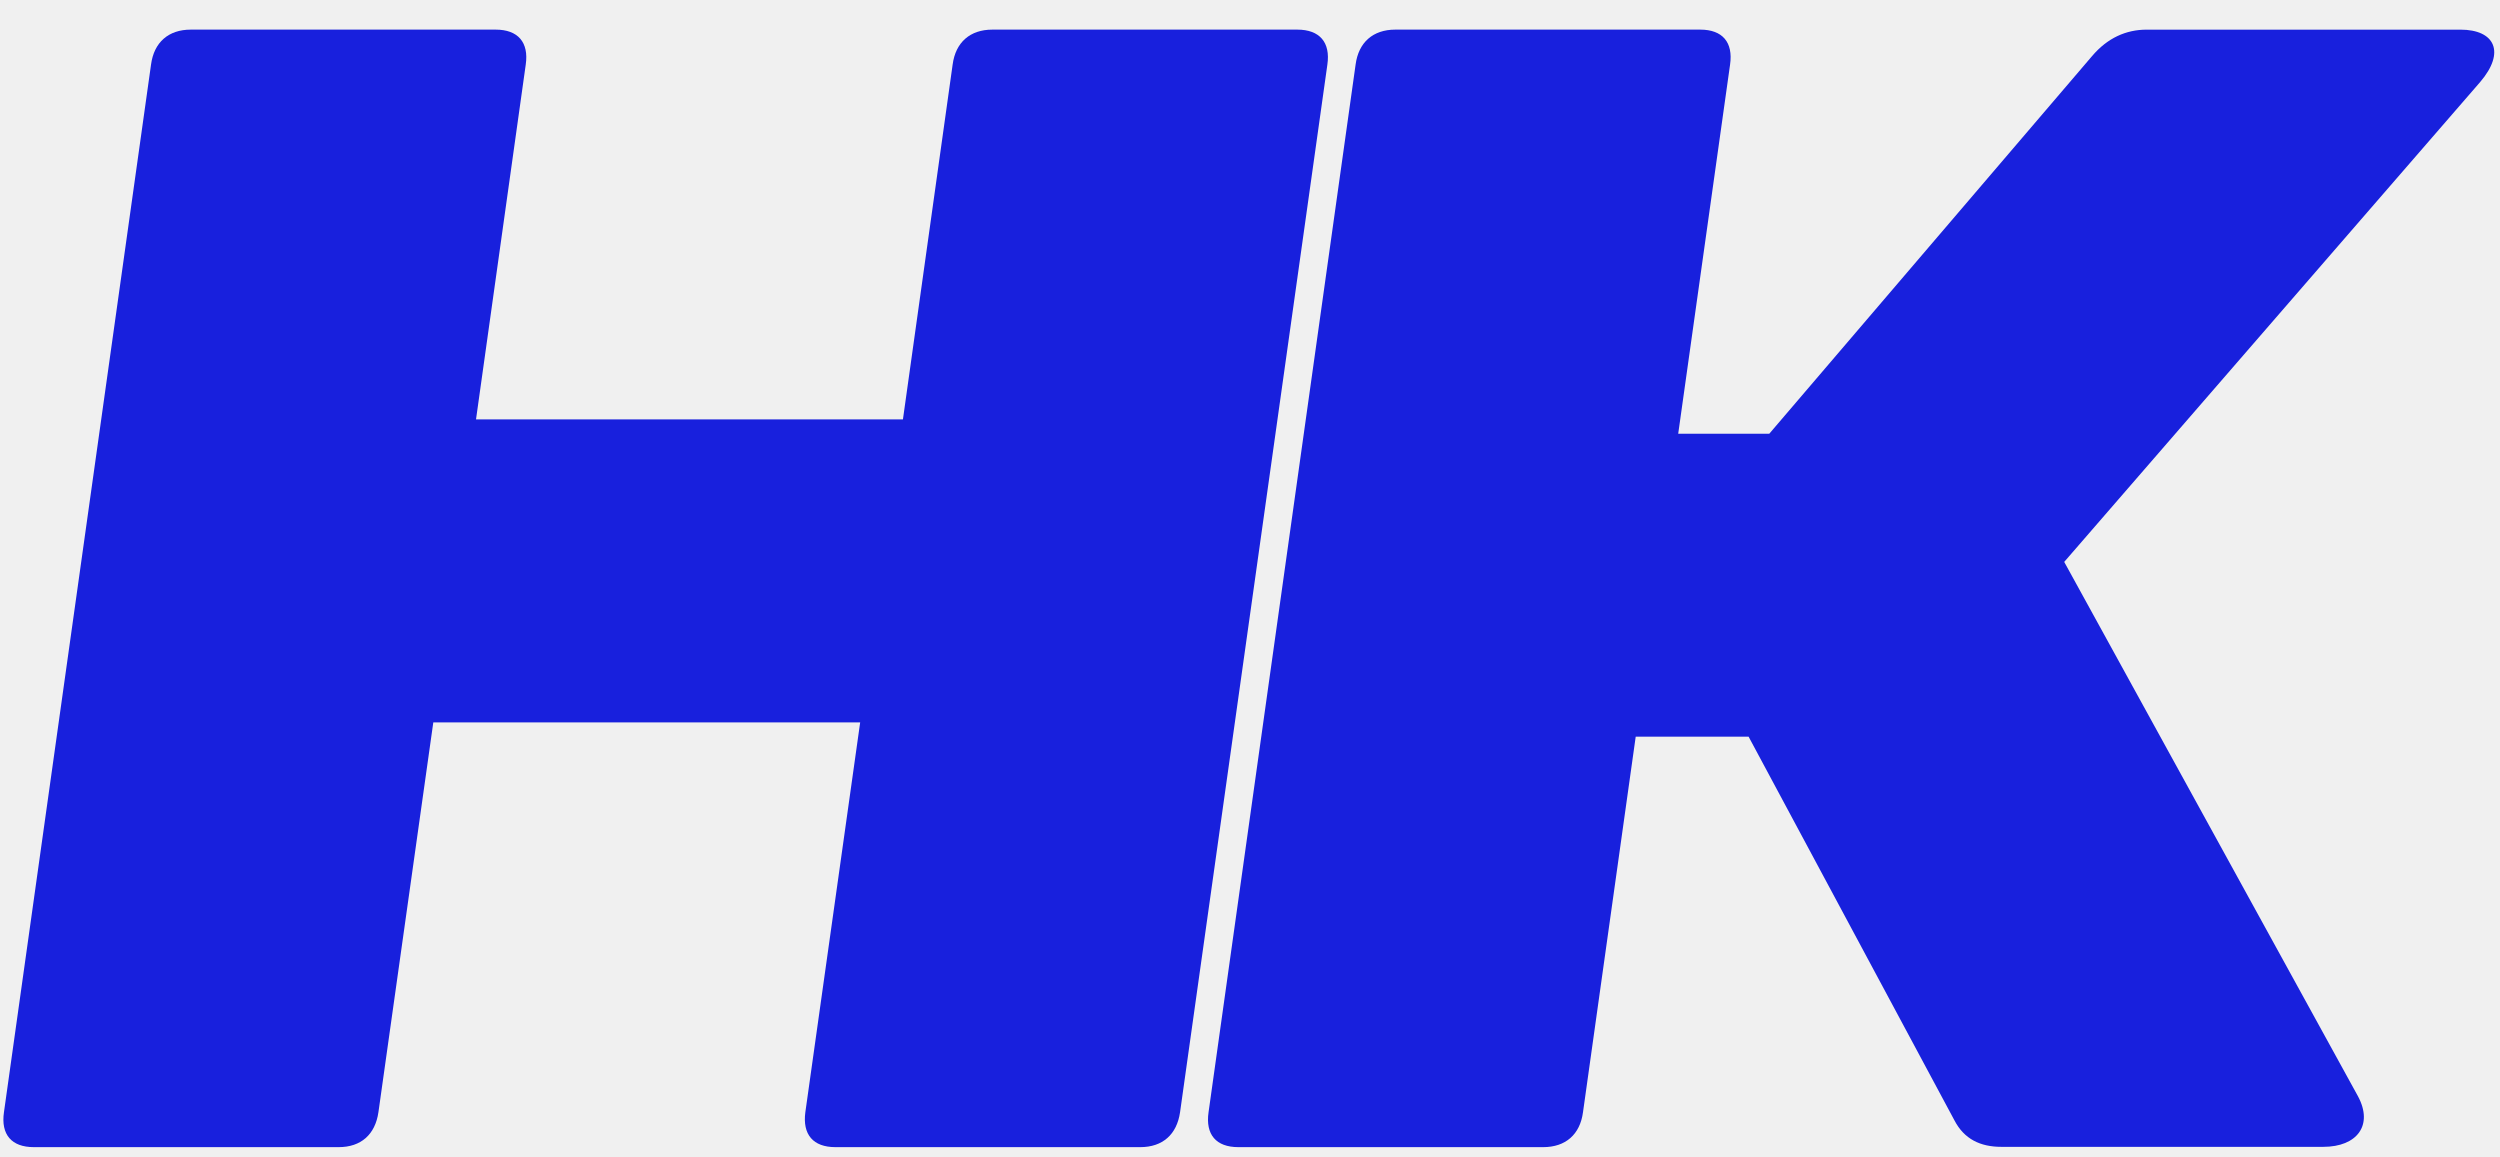
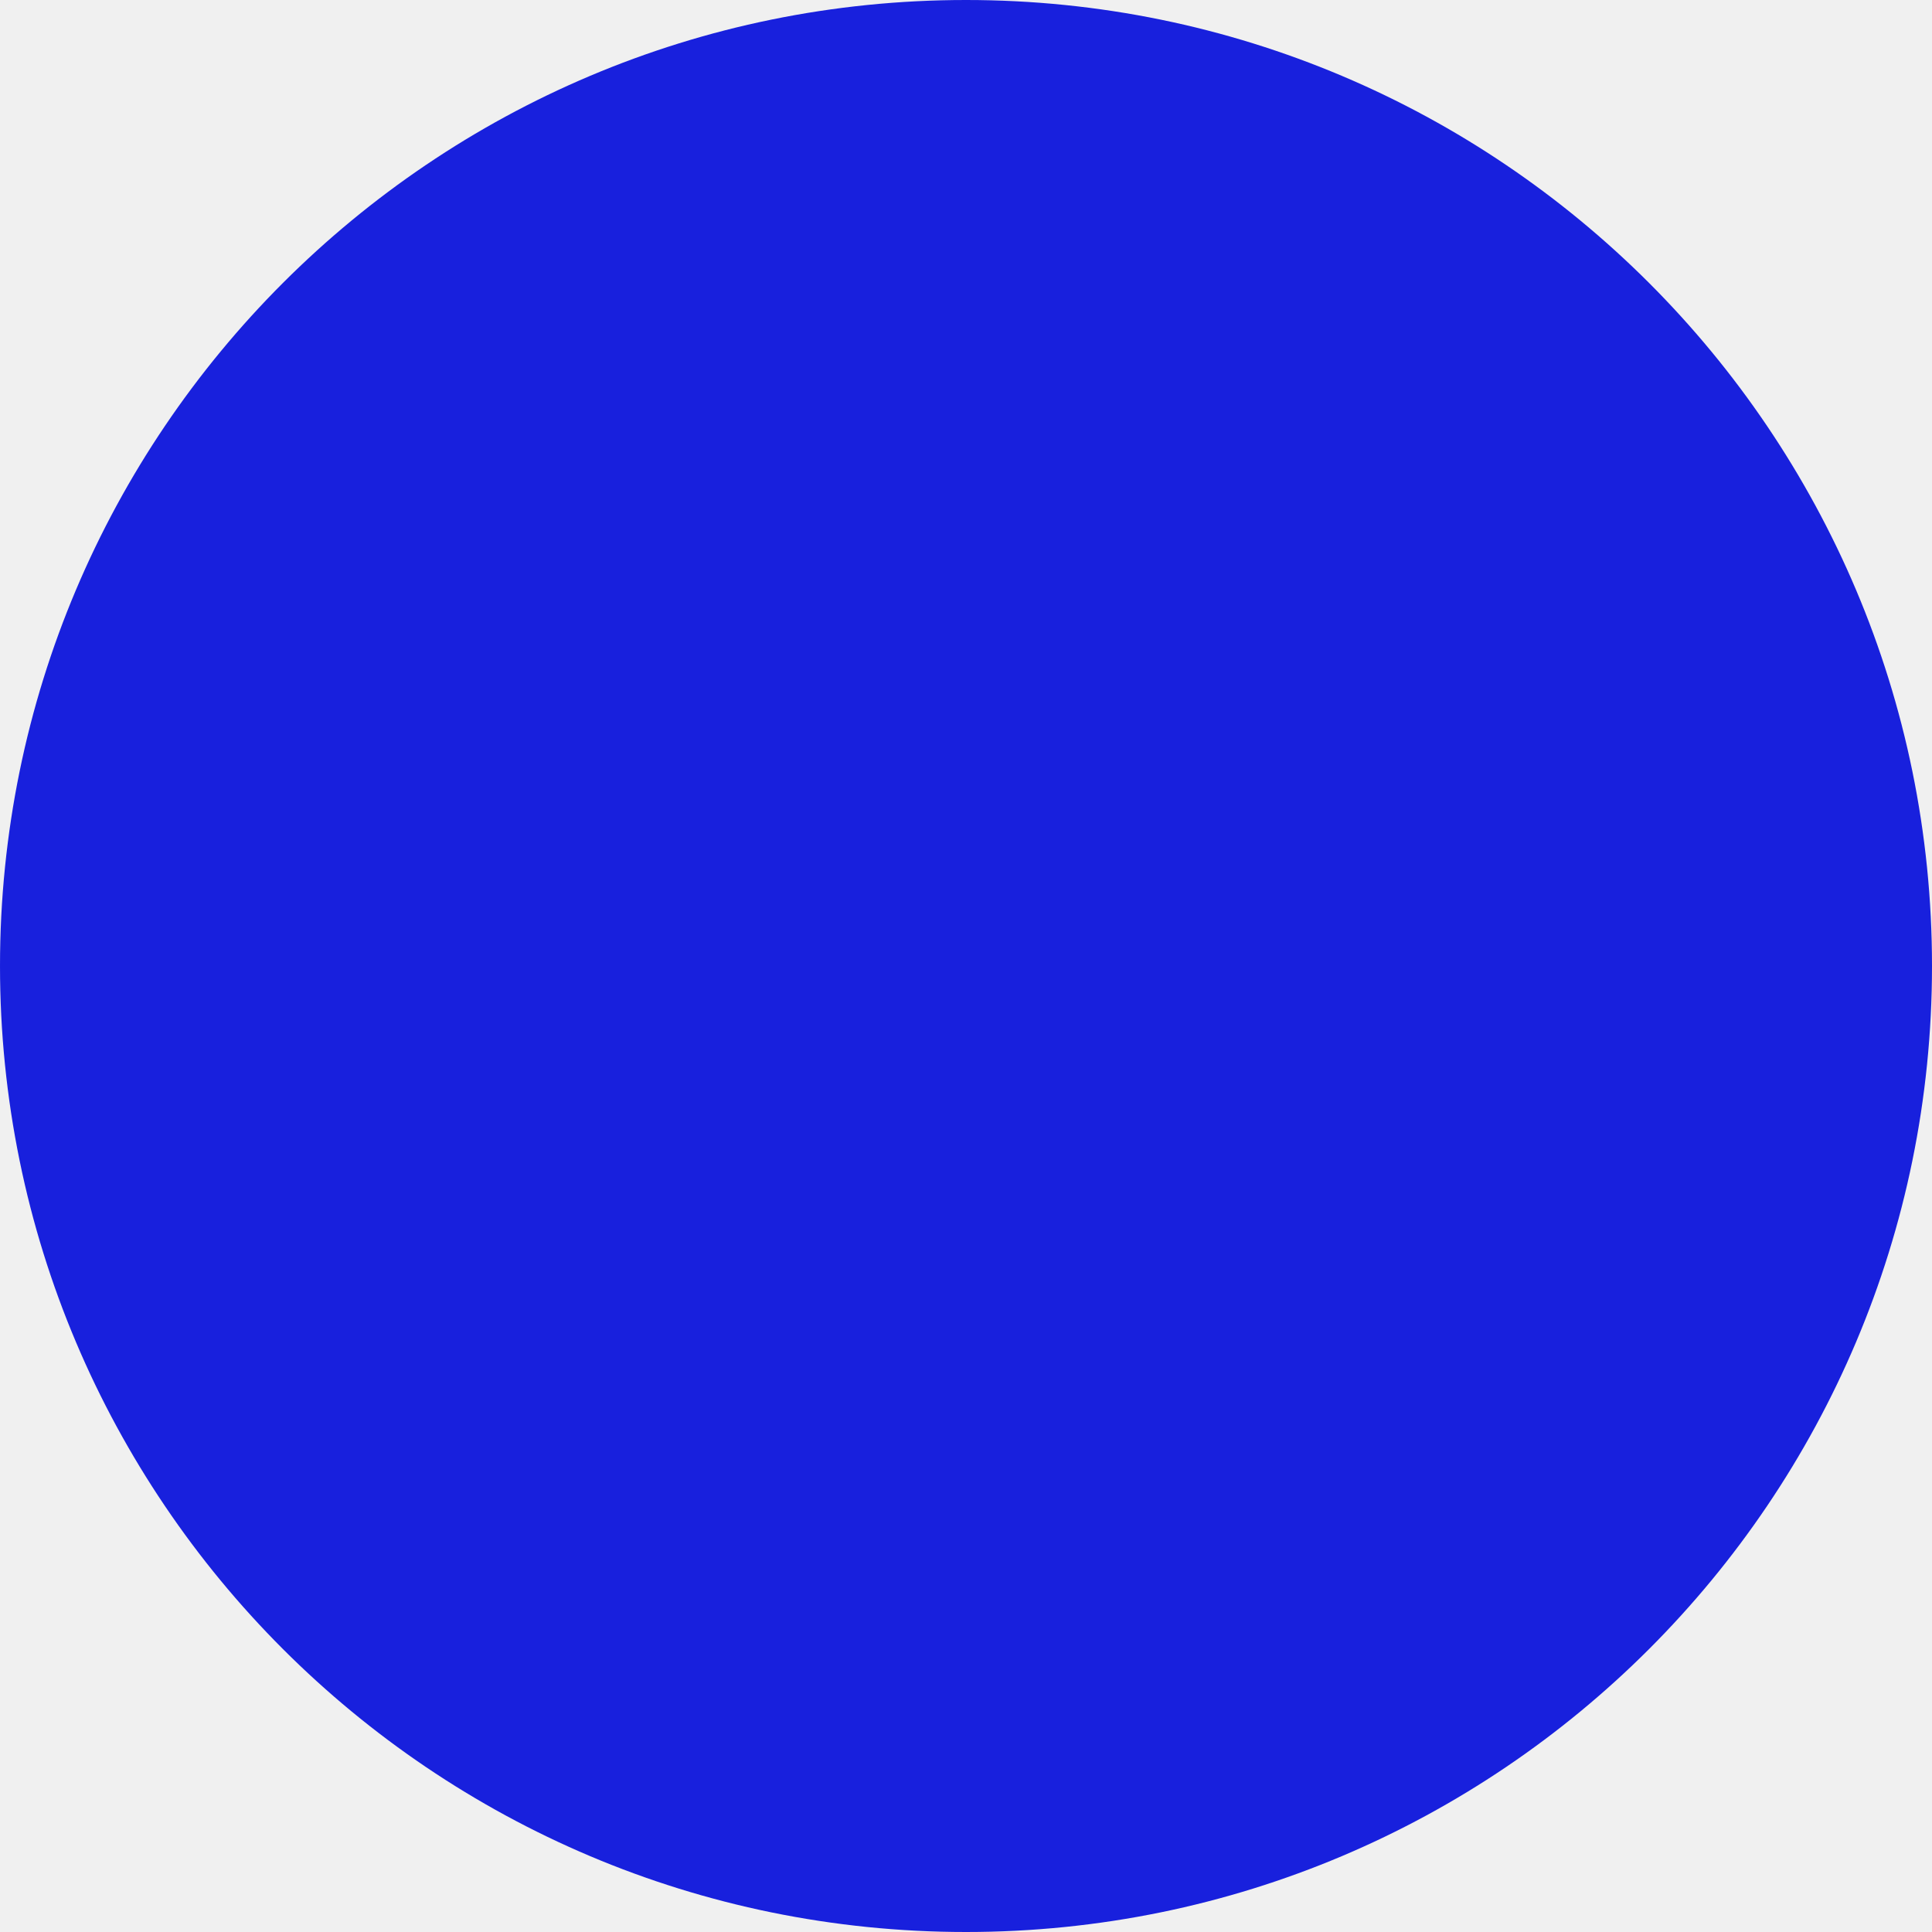
- <svg xmlns="http://www.w3.org/2000/svg" id="Layer_1" version="1.1" viewBox="0 0 92.998 43.01" width="92.998" height="43.01">
+ <svg xmlns="http://www.w3.org/2000/svg" id="Layer_1" version="1.1" viewBox="0 0 32 32" width="32" height="32">
  <defs id="defs7">
    <style id="style2">
      .st0 {
        fill: none;
      }

      .st1 {
        fill: #1820dd;
      }

      .st2 {
        clip-path: url(#clippath);
      }
    </style>
    <clipPath id="clippath">
      <rect class="st0" x="101.99" y="270.99" width="637.23" height="53.21" id="rect4" />
    </clipPath>
  </defs>
-   <g id="layer1" style="display:inline" transform="translate(0.1272087,-0.08725797)">
-     <g class="st2" clip-path="url(#clippath)" id="g11" transform="translate(-101.99,-270.99)">
-       <path id="path9" class="st1" transform="translate(101.99,270.99)" d="m 6.971,1.189 c -0.83,0 -1.37,0.471 -1.48,1.301 L 0.02,41.461 c -0.12,0.83 0.281,1.299 1.111,1.299 H 12.471 c 0.83,0 1.359,-0.469 1.479,-1.299 l 2.041,-14.5 h 15.879 l -2.039,14.5 c -0.11,0.83 0.289,1.299 1.119,1.299 h 11.34 c 0.83,0 1.36,-0.469 1.48,-1.299 L 49.25,2.49 c 0.12,-0.83 -0.289,-1.301 -1.119,-1.301 H 36.789 c -0.83,0 -1.369,0.471 -1.479,1.301 L 33.461,15.689 h -15.881 l 1.85,-13.199 c 0.12,-0.83 -0.289,-1.301 -1.119,-1.301 z" />
-       <path id="path9-6" class="st1" d="m 719.272,-37.231 c -0.83,0 -1.37,0.471 -1.48,1.301 l -5.471,38.971 c -0.12,0.83 0.281,1.299 1.111,1.299 h 11.34 c 0.83,0 1.359,-0.469 1.479,-1.299 l 2.041,-14.5 h 15.879 l -2.039,14.5 c -0.11,0.83 0.289,1.299 1.119,1.299 h 11.34 c 0.83,0 1.36,-0.469 1.48,-1.299 l 5.48,-38.971 c 0.12,-0.83 -0.289,-1.301 -1.119,-1.301 h -11.342 c -0.83,0 -1.369,0.471 -1.479,1.301 l -1.85,13.199 h -15.881 l 1.85,-13.199 c 0.12,-0.83 -0.289,-1.301 -1.119,-1.301 z m 324.809,0 c -0.83,0 -1.369,0.471 -1.478,1.301 l -5.471,38.971 c -0.12,0.83 0.279,1.299 1.109,1.299 h 11.34 c 0.83,0 1.37,-0.469 1.48,-1.299 l 1.961,-13.971 h 4.199 l 7.66,14.279 c 0.36,0.69 0.96,0.98 1.74,0.98 h 11.98 c 1.25,0 1.869,-0.801 1.289,-1.881 l -10.93,-19.879 15.471,-17.85 c 0.96,-1.12 0.54,-1.951 -0.73,-1.951 h -11.67 c -0.77,0 -1.461,0.31 -2.031,0.98 l -12.01,14.051 h -3.389 l 1.93,-13.73 c 0.12,-0.83 -0.281,-1.301 -1.111,-1.301 z" style="fill:#1820dd" />
-     </g>
-   </g>
-   <g id="g2868" style="display:inline" transform="translate(0.1272087,-0.08725797)">
-     <g class="st2" clip-path="url(#clippath)" id="g2866" transform="translate(-381.99,-270.99)">
-       <path id="path2862" class="st1" transform="translate(381.99,270.99)" d="m 51.779,1.189 c -0.83,0 -1.369,0.471 -1.479,1.301 L 44.83,41.461 c -0.12,0.83 0.279,1.299 1.109,1.299 h 11.34 c 0.83,0 1.37,-0.469 1.48,-1.299 l 1.961,-13.971 h 4.199 l 7.66,14.279 c 0.36,0.69 0.96,0.98 1.74,0.98 h 11.98 c 1.25,0 1.869,-0.801 1.289,-1.881 L 76.66,20.99 92.131,3.141 c 0.96,-1.12 0.54,-1.951 -0.73,-1.951 H 79.73 c -0.77,0 -1.461,0.31 -2.031,0.98 L 65.689,16.221 H 62.301 L 64.23,2.49 c 0.12,-0.83 -0.281,-1.301 -1.111,-1.301 z" />
-       <path id="path2864" class="st1" d="m 719.272,-37.231 c -0.83,0 -1.37,0.471 -1.48,1.301 l -5.471,38.971 c -0.12,0.83 0.281,1.299 1.111,1.299 h 11.34 c 0.83,0 1.359,-0.469 1.479,-1.299 l 2.041,-14.5 h 15.879 l -2.039,14.5 c -0.11,0.83 0.289,1.299 1.119,1.299 h 11.34 c 0.83,0 1.36,-0.469 1.48,-1.299 l 5.48,-38.971 c 0.12,-0.83 -0.289,-1.301 -1.119,-1.301 h -11.342 c -0.83,0 -1.369,0.471 -1.479,1.301 l -1.85,13.199 h -15.881 l 1.85,-13.199 c 0.12,-0.83 -0.289,-1.301 -1.119,-1.301 z m 324.809,0 c -0.83,0 -1.369,0.471 -1.478,1.301 l -5.471,38.971 c -0.12,0.83 0.279,1.299 1.109,1.299 h 11.34 c 0.83,0 1.37,-0.469 1.48,-1.299 l 1.961,-13.971 h 4.199 l 7.66,14.279 c 0.36,0.69 0.96,0.98 1.74,0.98 h 11.98 c 1.25,0 1.869,-0.801 1.289,-1.881 l -10.93,-19.879 15.471,-17.85 c 0.96,-1.12 0.54,-1.951 -0.73,-1.951 h -11.67 c -0.77,0 -1.461,0.31 -2.031,0.98 l -12.01,14.051 h -3.389 l 1.93,-13.73 c 0.12,-0.83 -0.281,-1.301 -1.111,-1.301 z" style="fill:#1820dd" />
-     </g>
+   <g id="layer1" style="display:inline" transform="translate(-19.75196,5.041018)">
+     <ellipse style="fill:#1820dd;fill-opacity:1;stroke:#ffffff;stroke-width:0" id="path935" cx="35.752" cy="10.959" rx="16" ry="16" />
  </g>
</svg>
